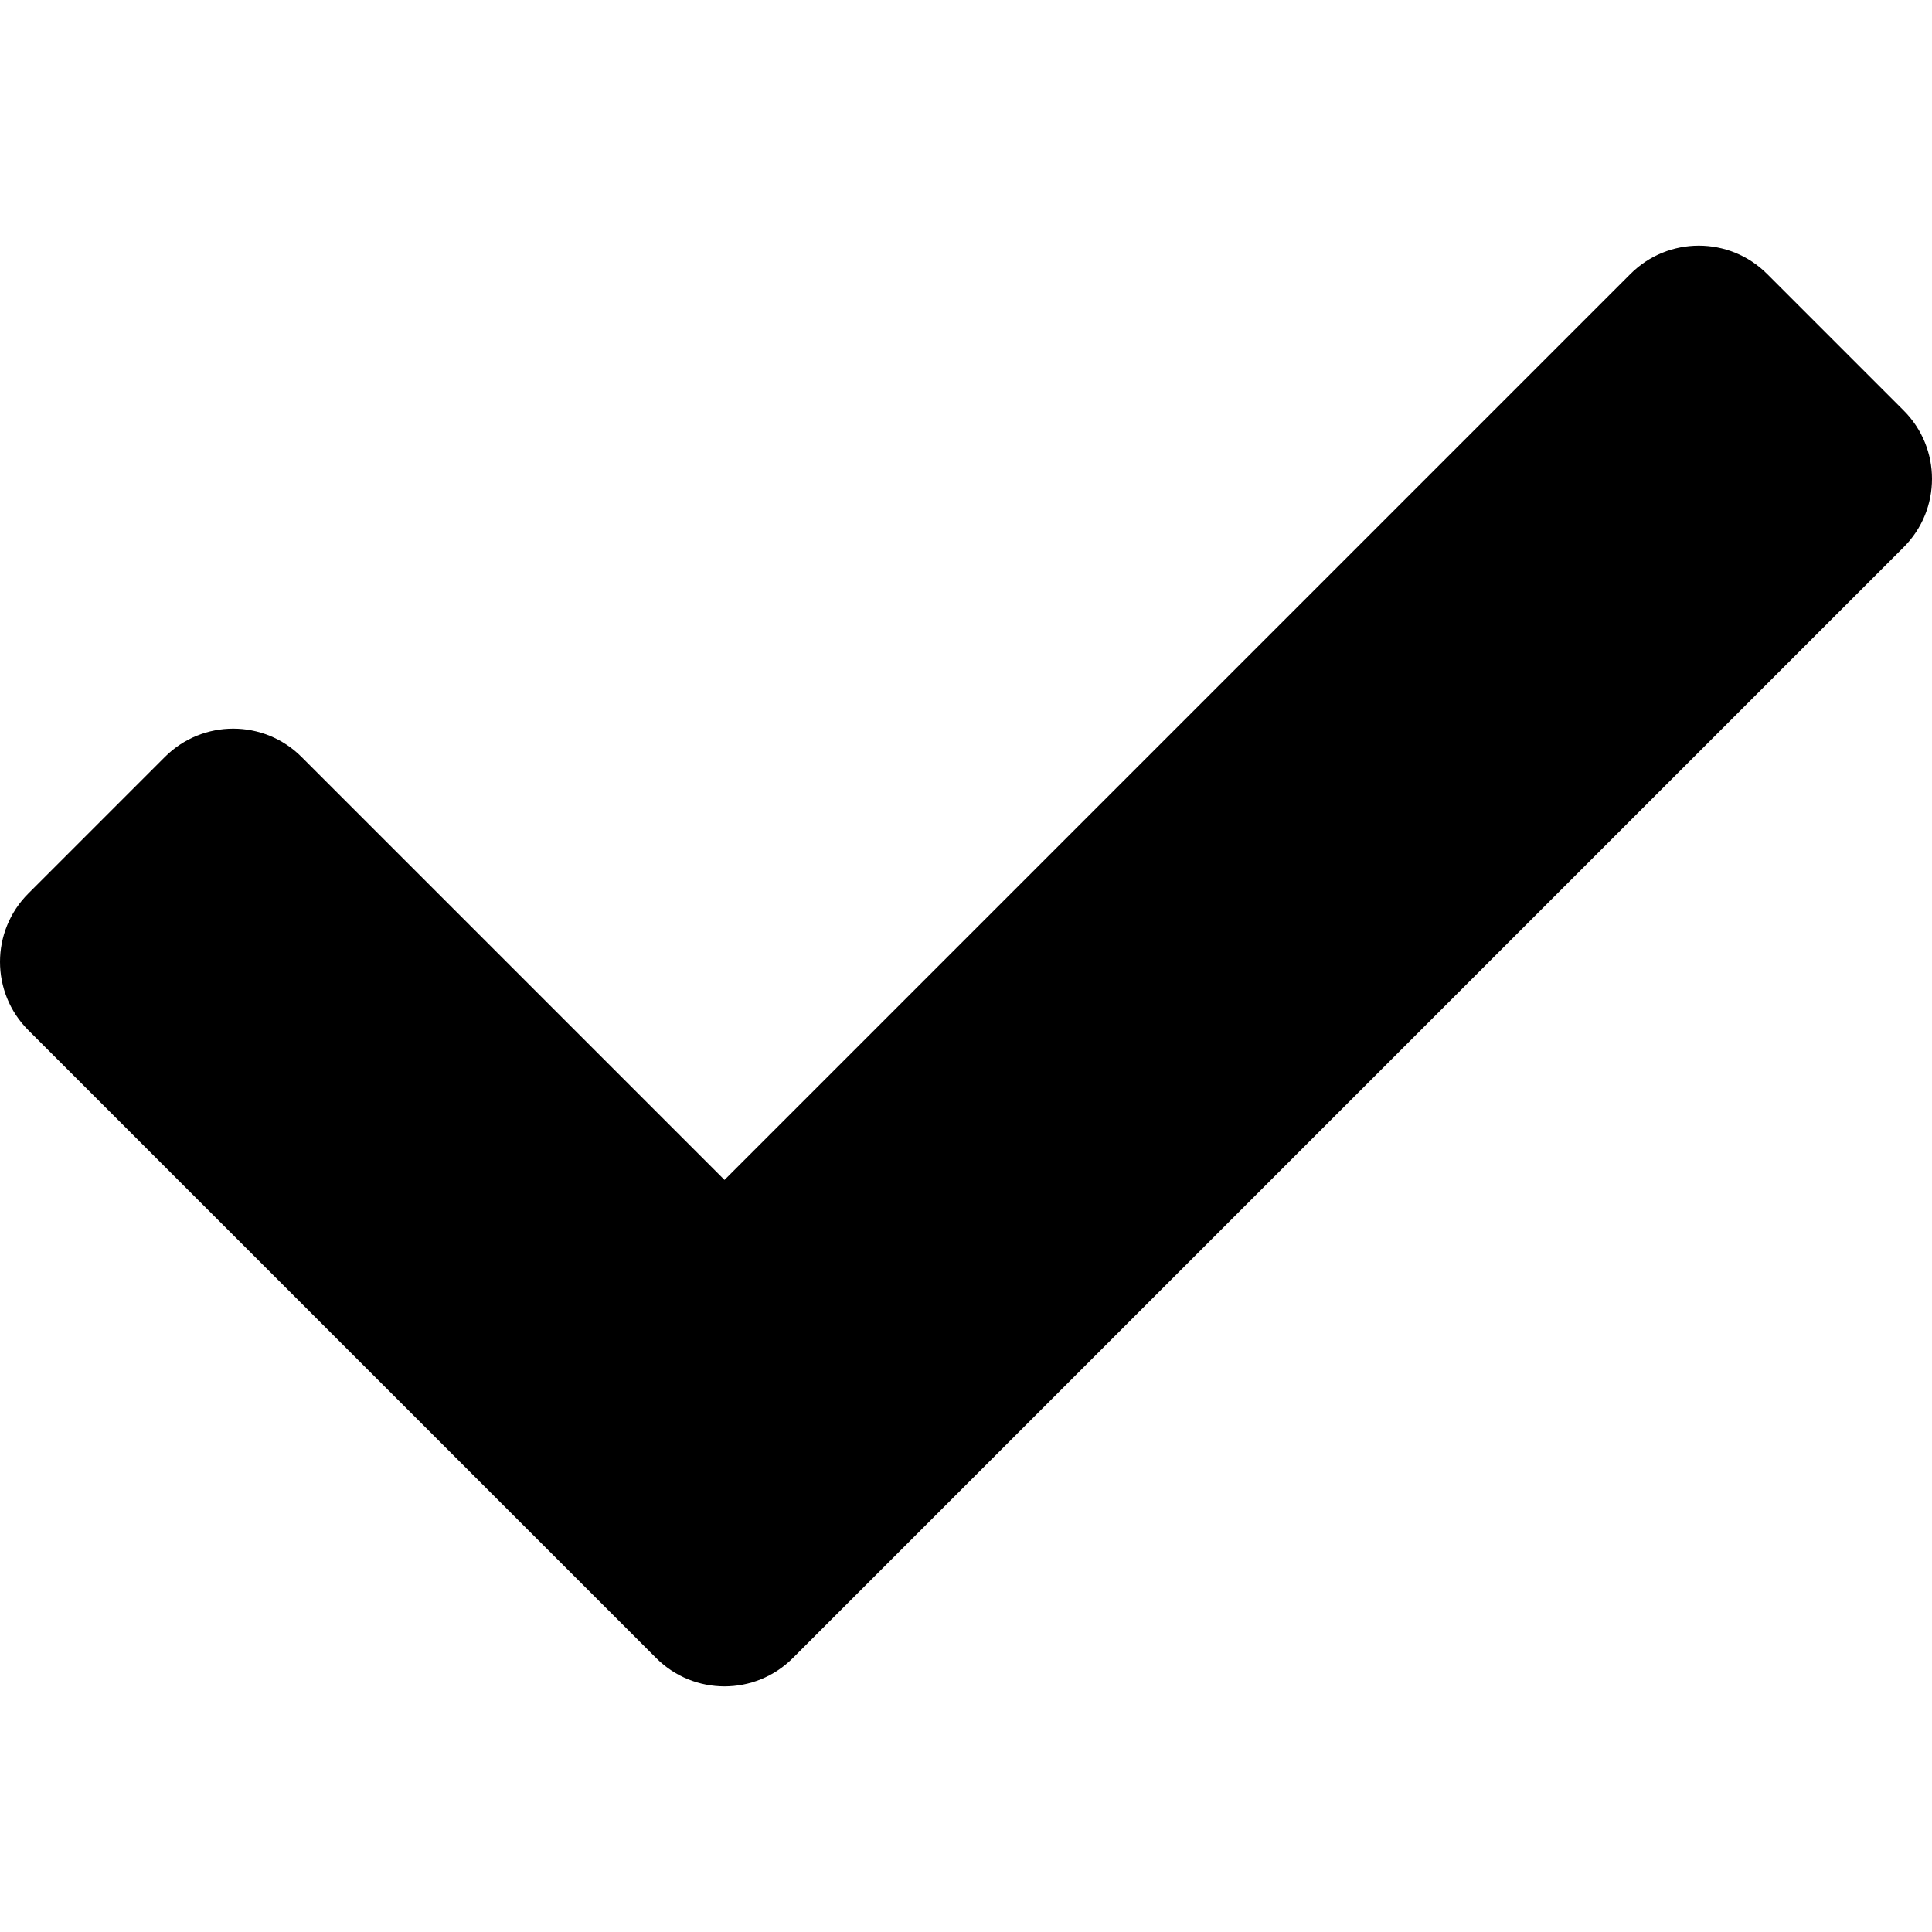
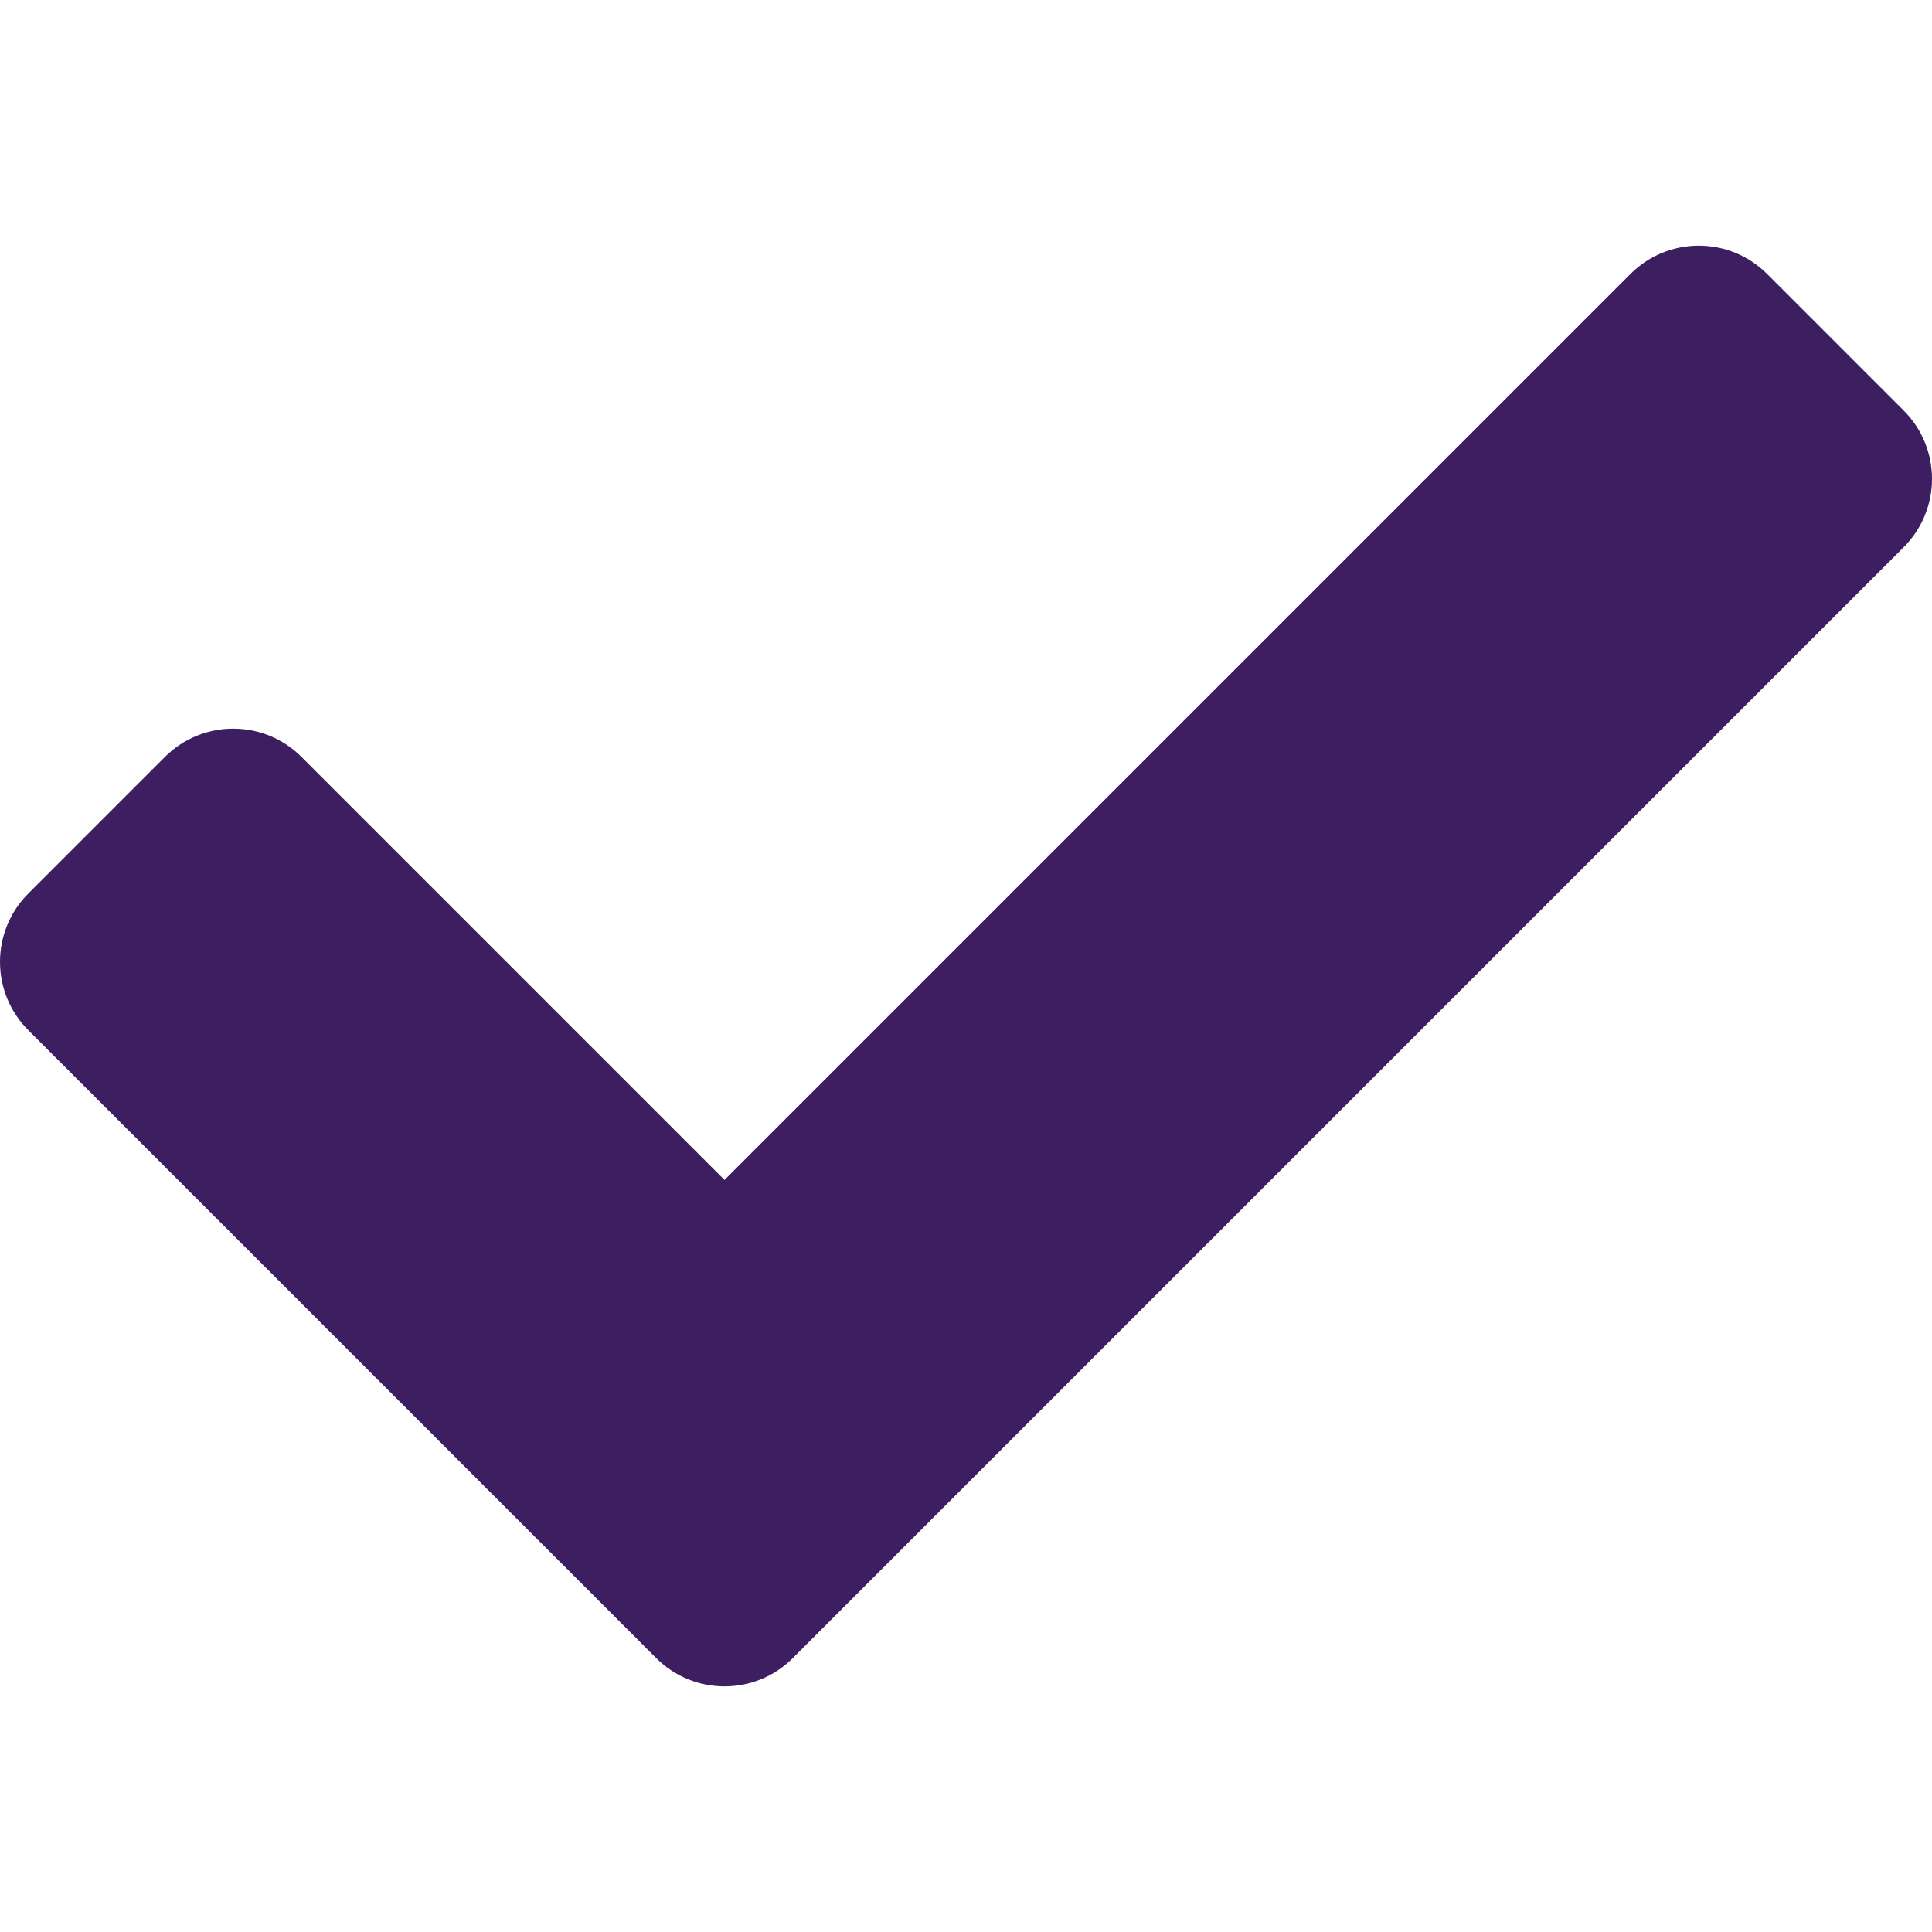
<svg xmlns="http://www.w3.org/2000/svg" viewBox="0 0 512 512">
-   <path d="M173.898 439.404l-166.4-166.4c-9.997-9.997-9.997-26.206 0-36.204l36.203-36.204c9.997-9.998 26.207-9.998 36.204 0L192 312.69 432.095 72.596c9.997-9.997 26.207-9.997 36.204 0l36.203 36.204c9.997 9.997 9.997 26.206 0 36.204l-294.4 294.401c-9.998 9.997-26.207 9.997-36.204-.001z" />
+   <path fill="#3d1f61ff" d="M173.898 439.404l-166.4-166.4c-9.997-9.997-9.997-26.206 0-36.204l36.203-36.204c9.997-9.998 26.207-9.998 36.204 0L192 312.69 432.095 72.596c9.997-9.997 26.207-9.997 36.204 0l36.203 36.204c9.997 9.997 9.997 26.206 0 36.204l-294.4 294.401c-9.998 9.997-26.207 9.997-36.204-.001z" />
</svg>
